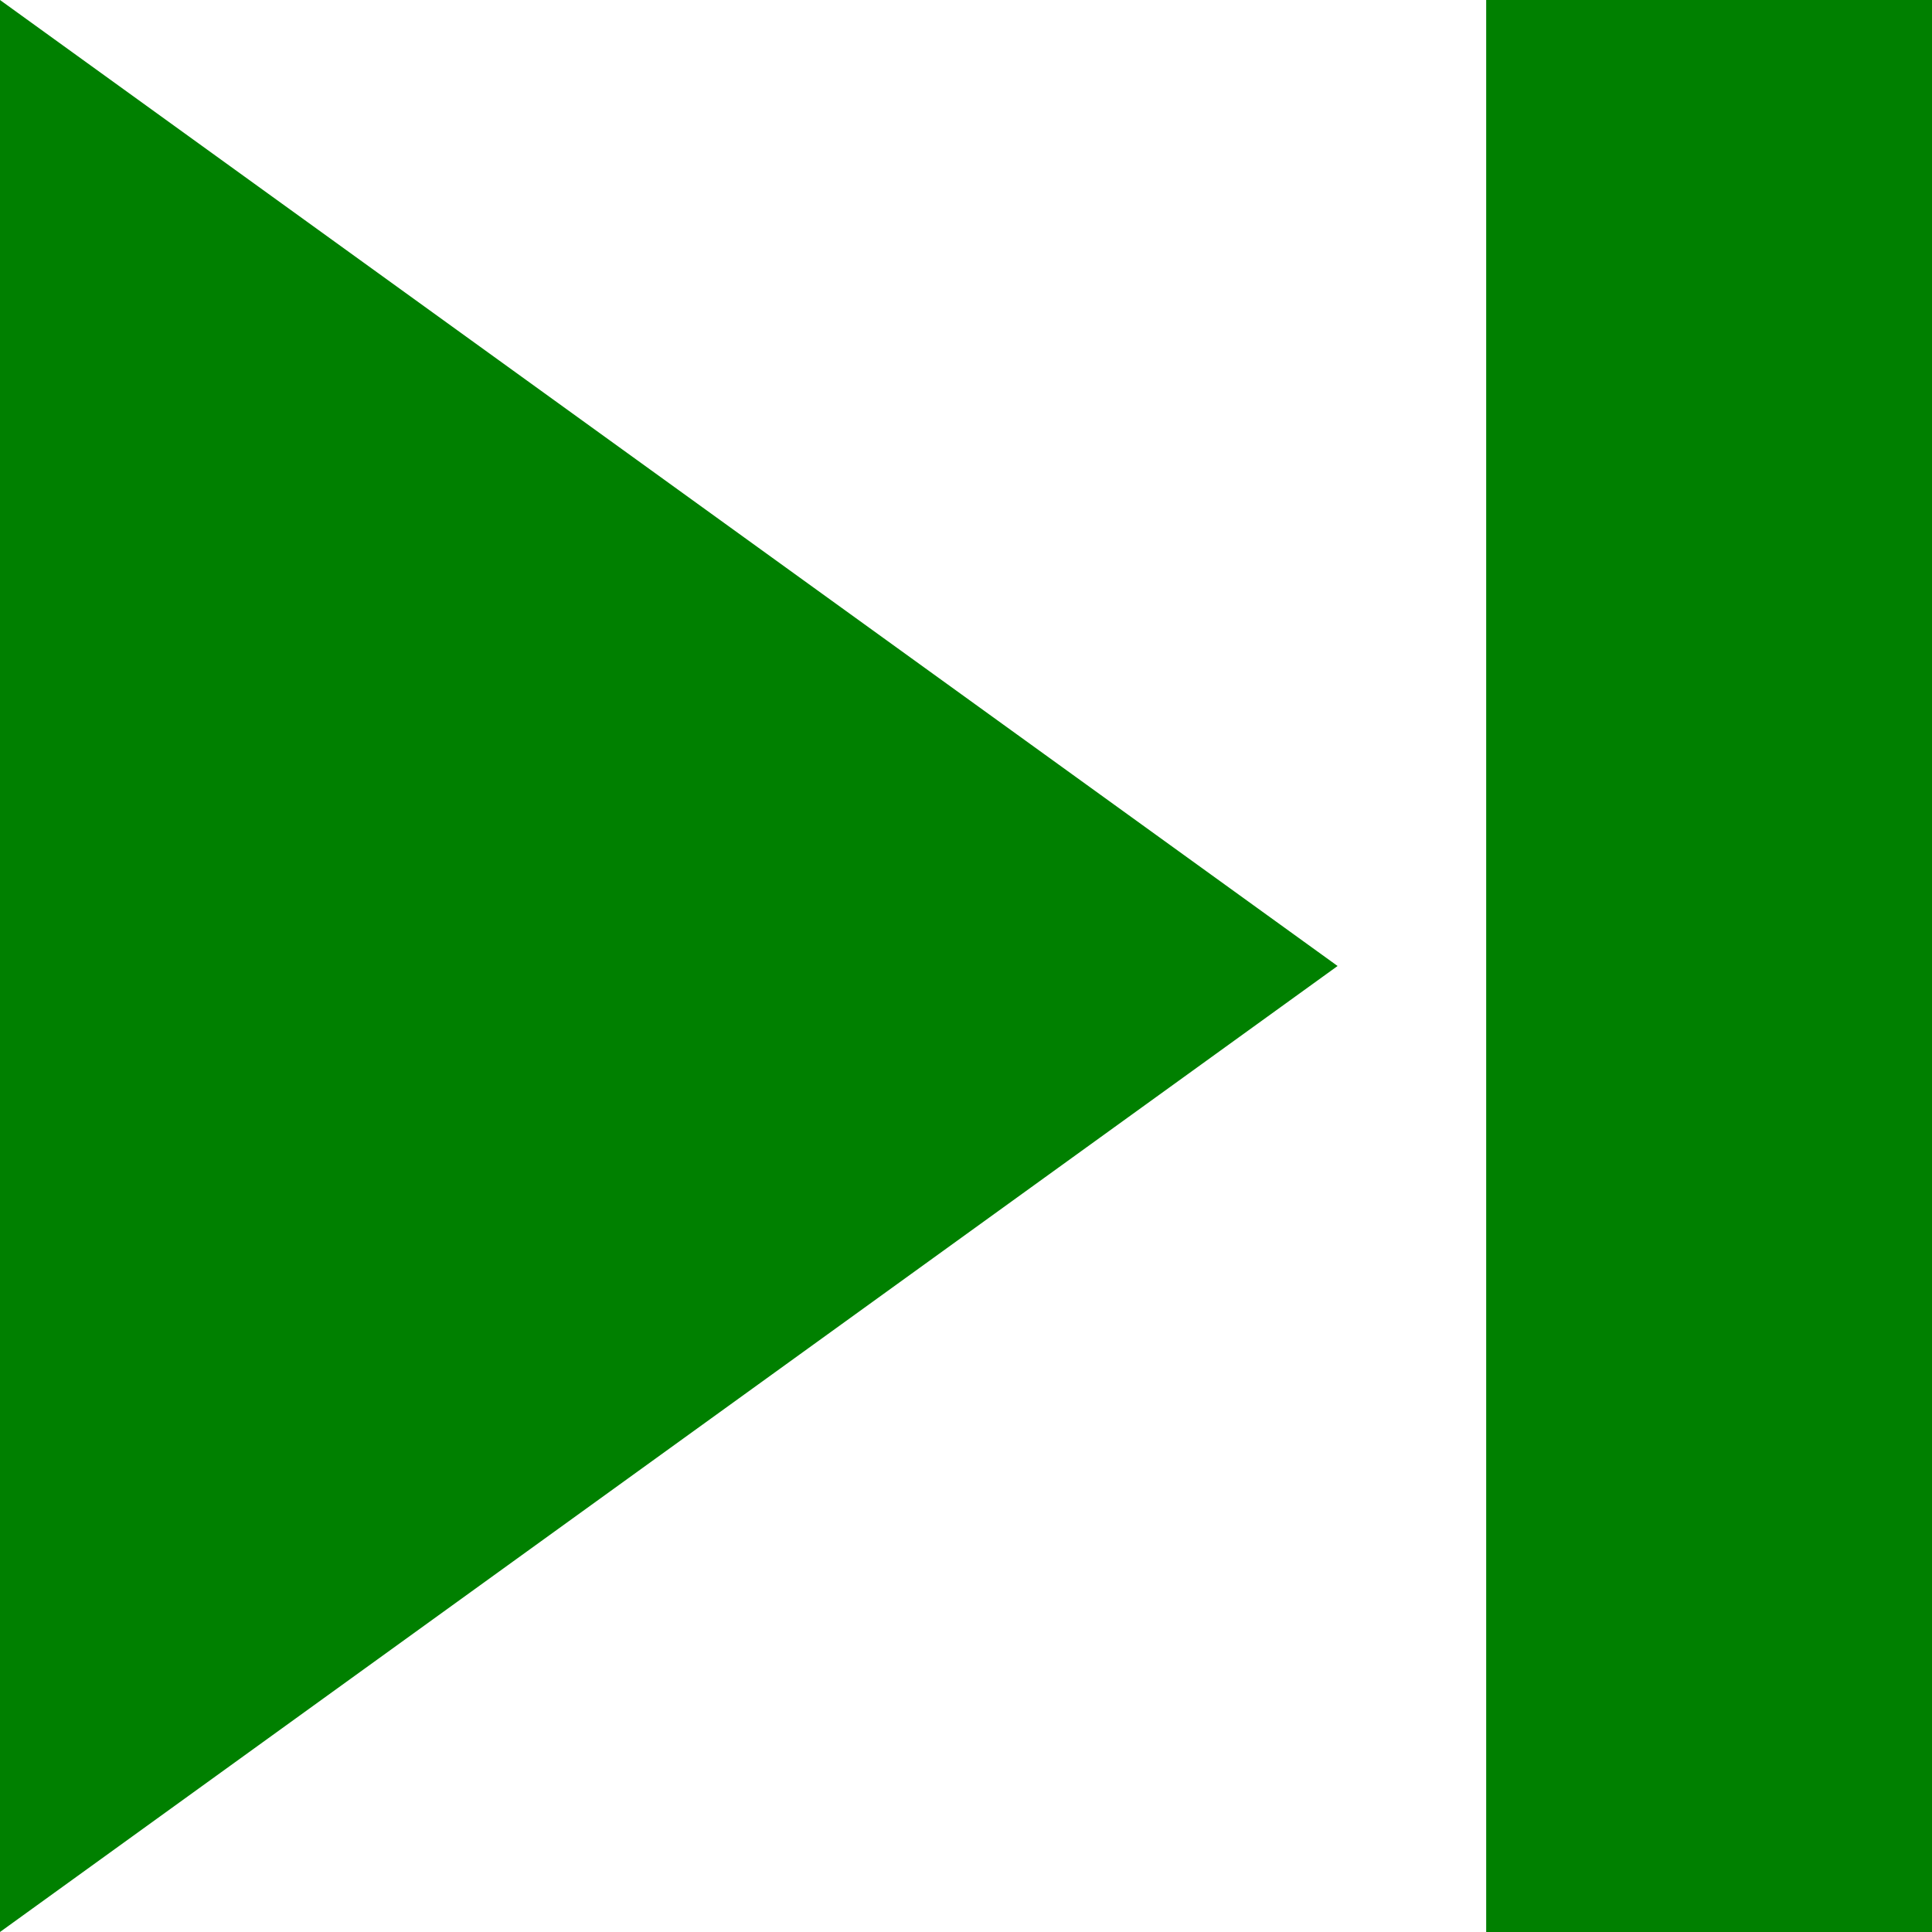
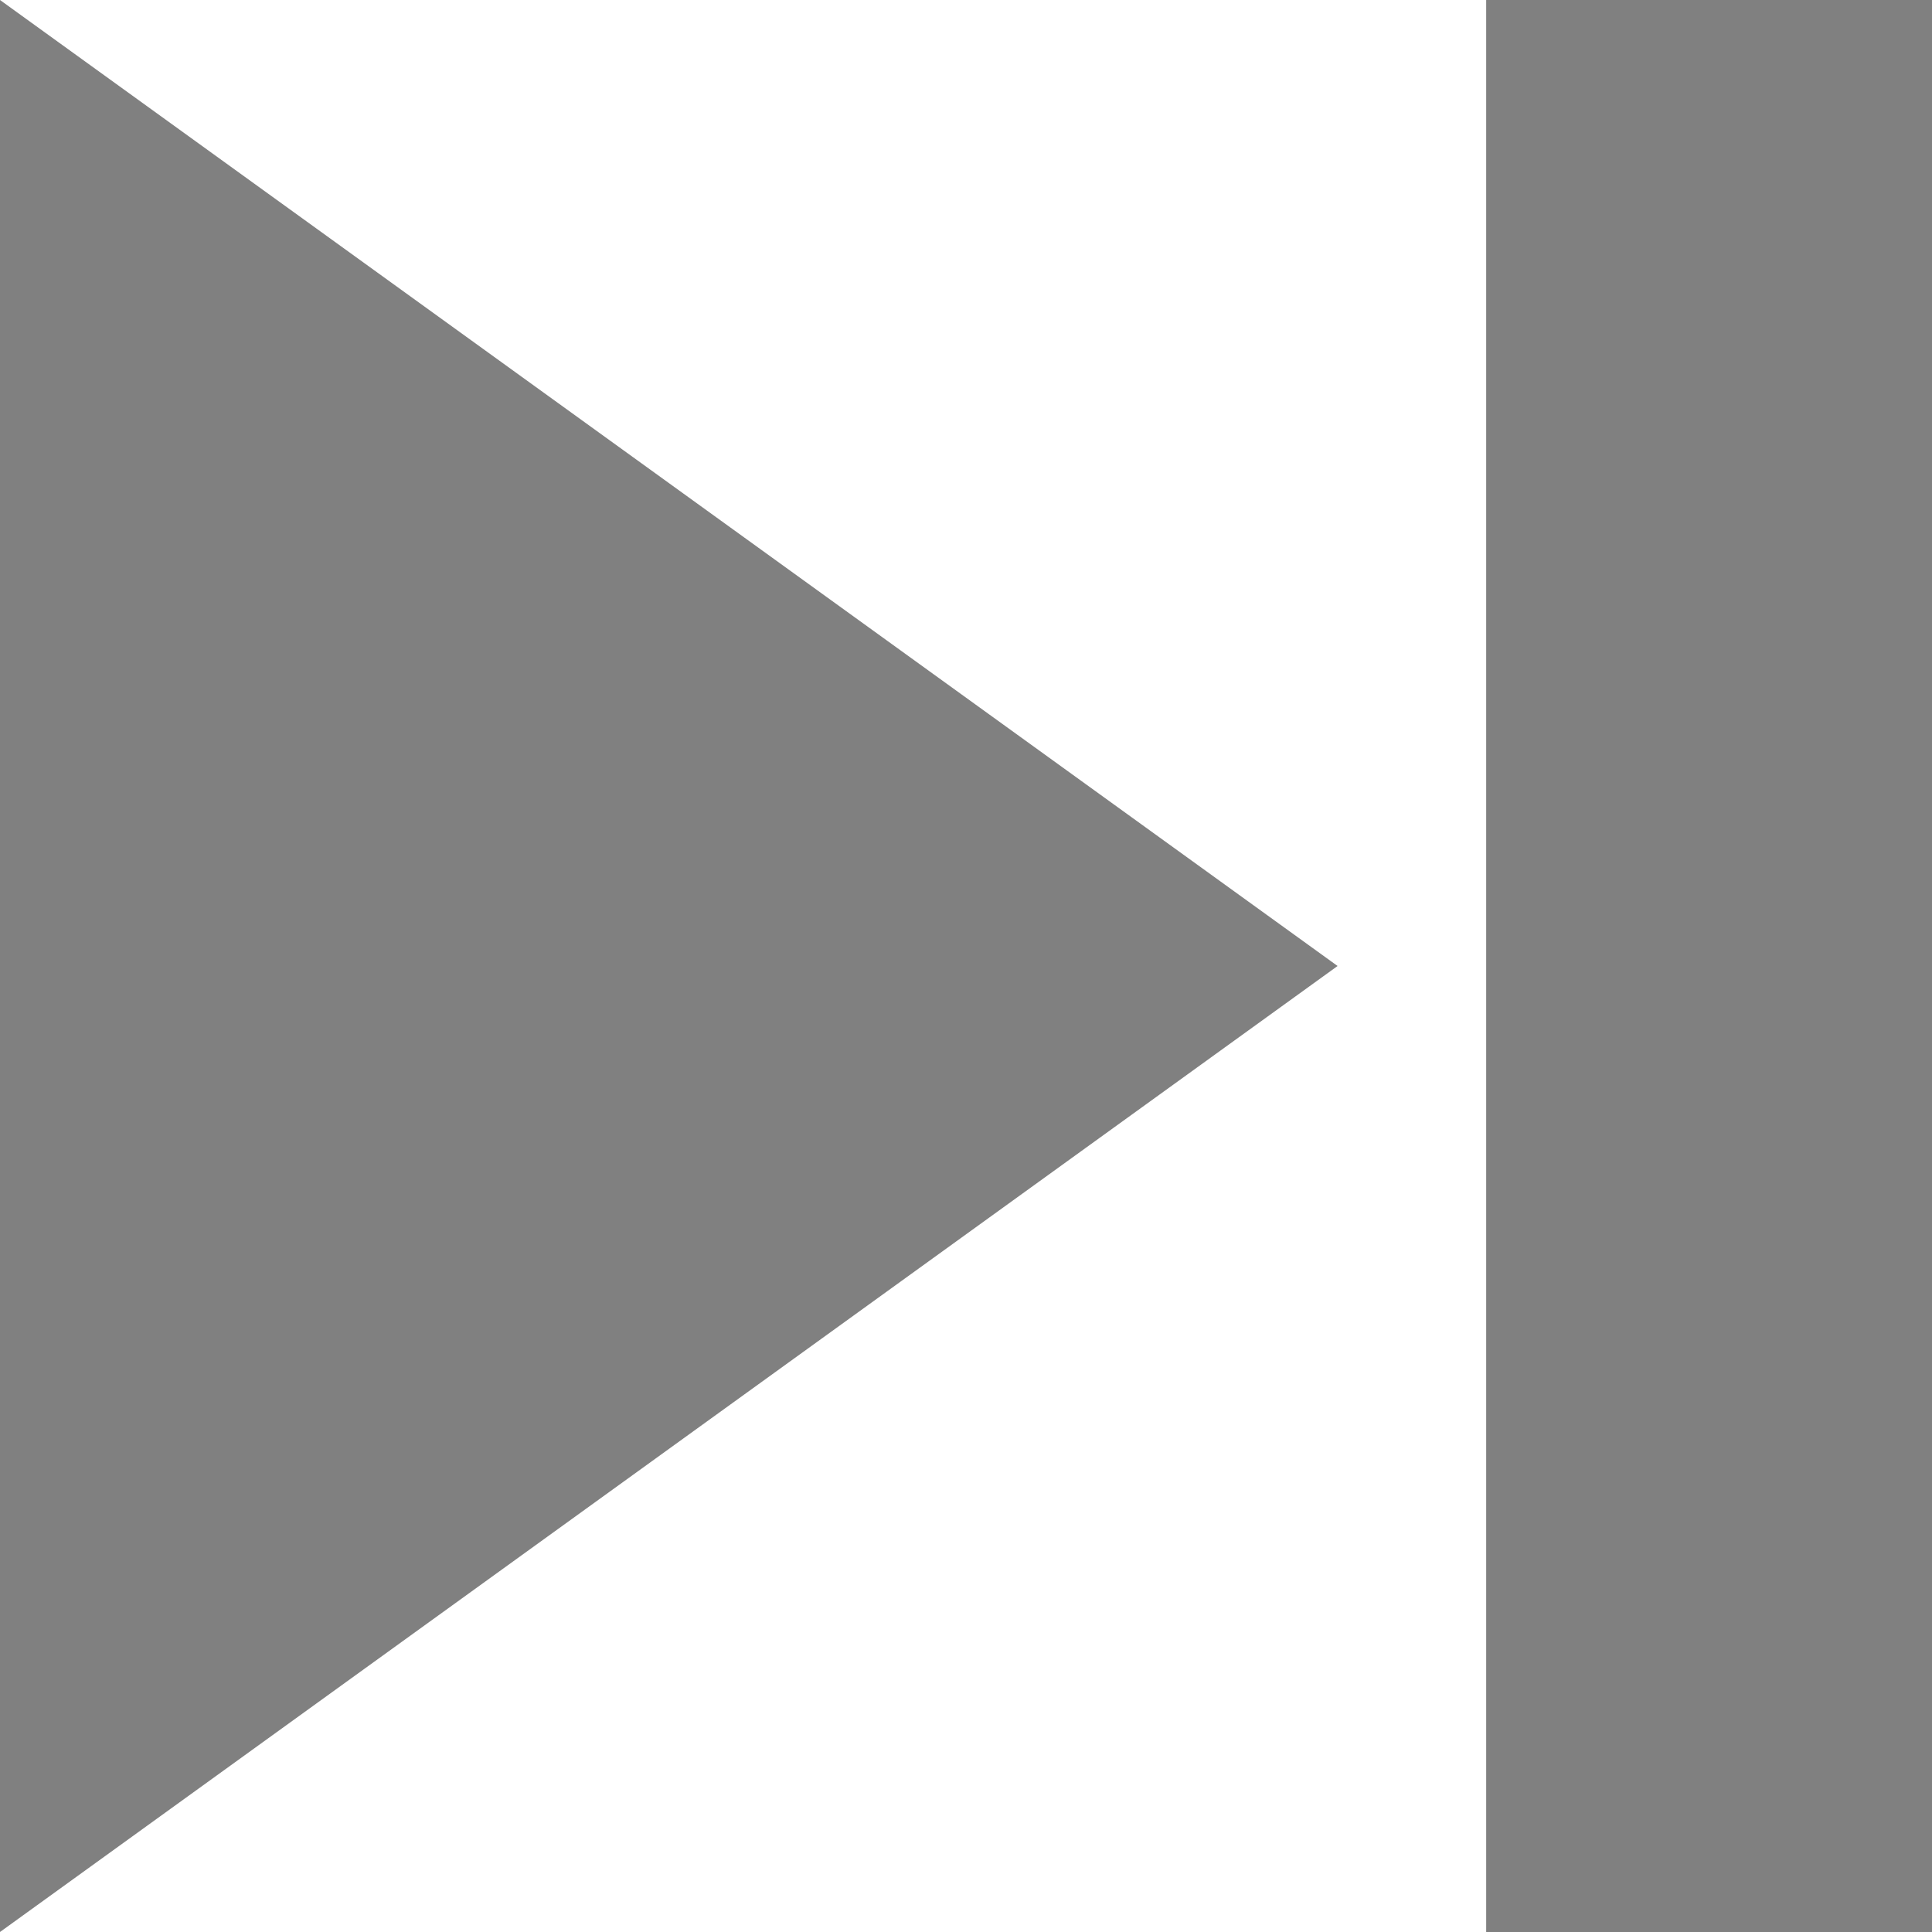
<svg xmlns="http://www.w3.org/2000/svg" version="1.1" id="Layer_1" x="0px" y="0px" width="12px" height="12px" viewBox="0 0 12 12" enable-background="new 0 0 12 12" xml:space="preserve">
-   <path fill-rule="evenodd" clip-rule="evenodd" fill="green" d="M0,12V0l8.308,6L0,12z" />
-   <path fill-rule="evenodd" clip-rule="evenodd" fill="green" d="M12,0H9.231v12H12V0z" />
+   <path fill-rule="evenodd" clip-rule="evenodd" fill="grey" d="M0,12V0l8.308,6L0,12z" />
+   <path fill-rule="evenodd" clip-rule="evenodd" fill="grey" d="M12,0H9.231v12H12V0z" />
</svg>
